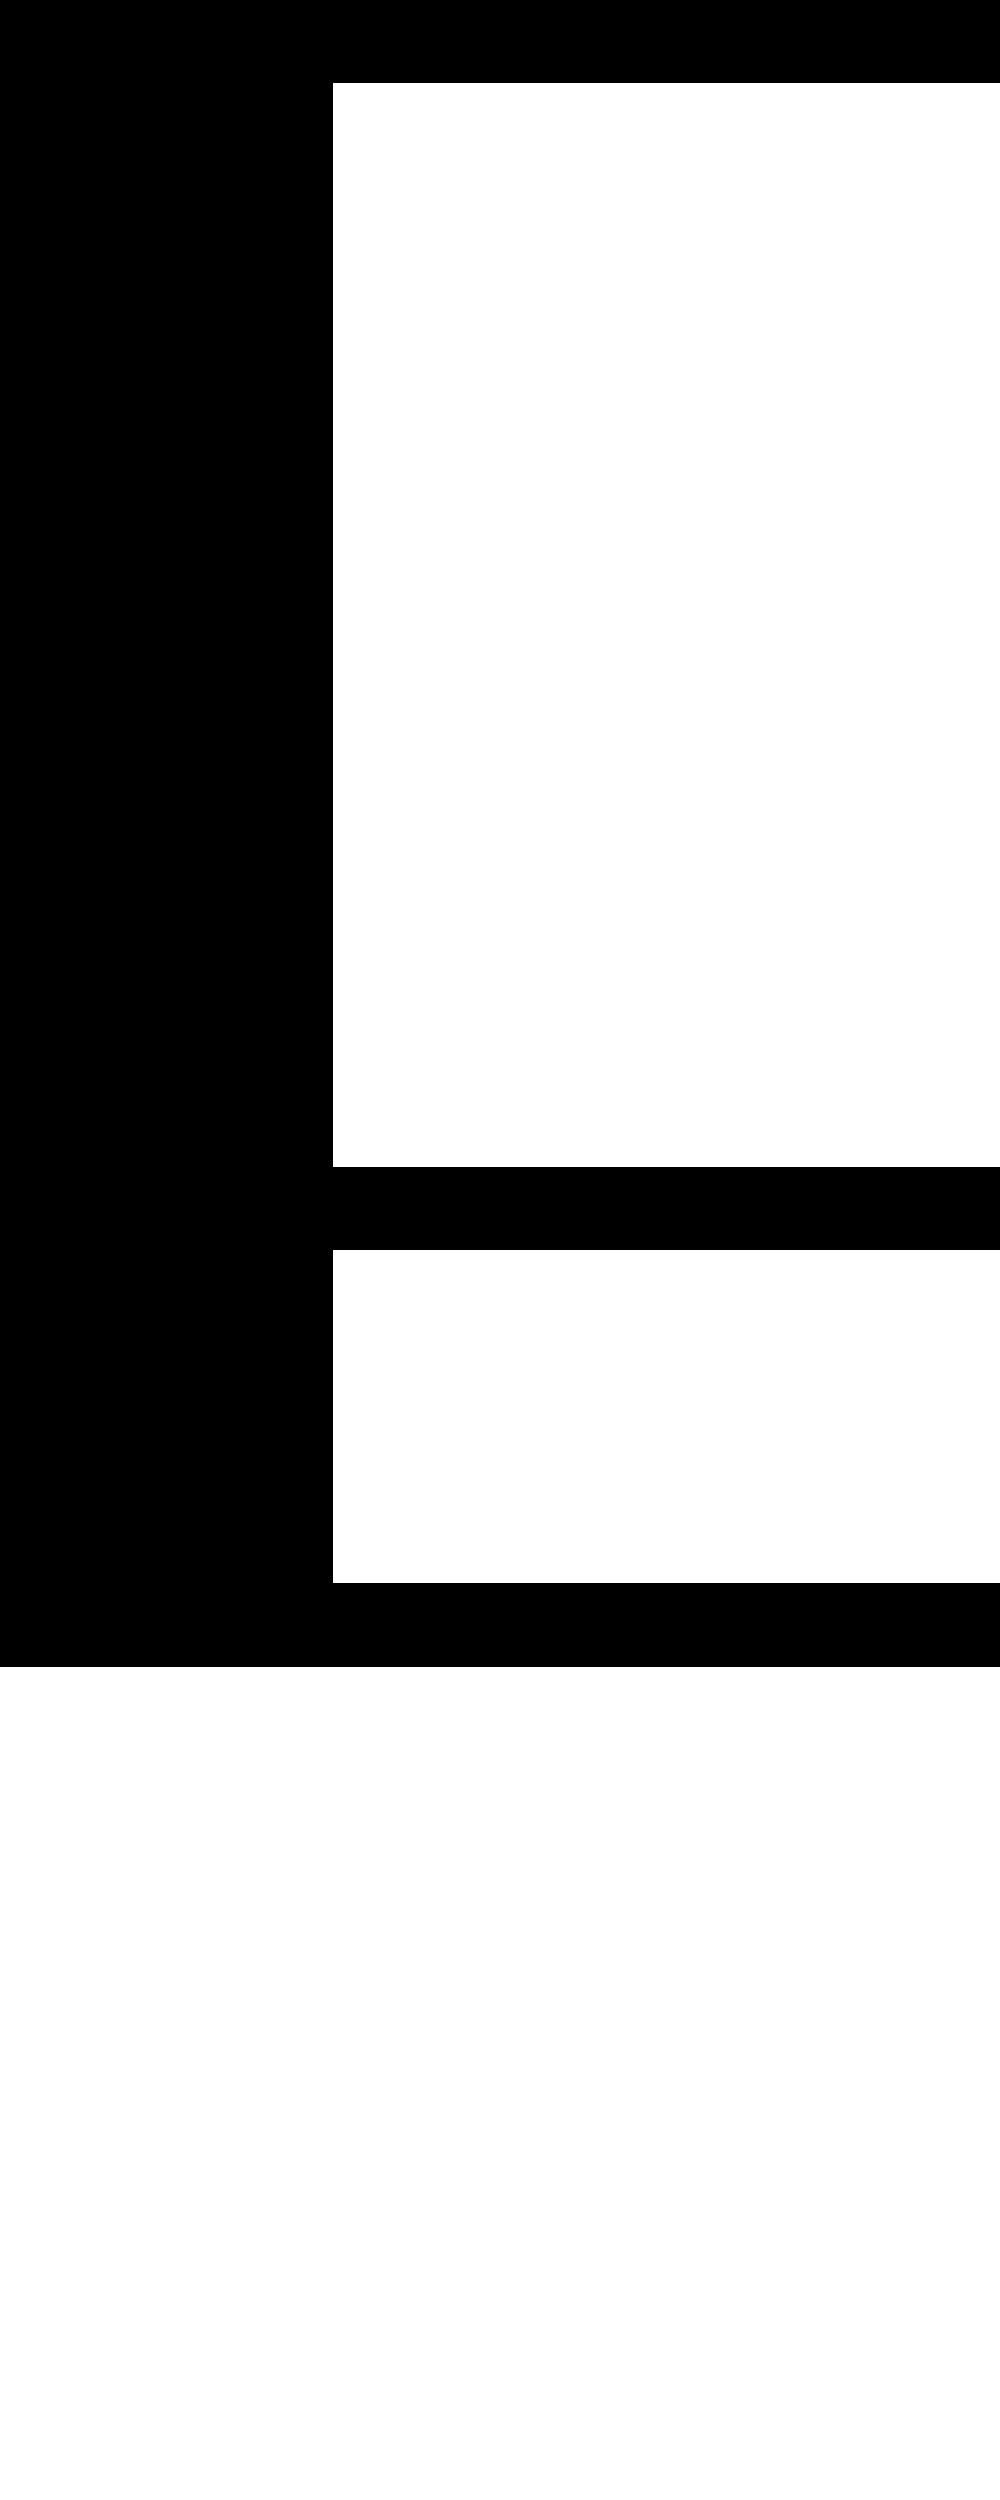
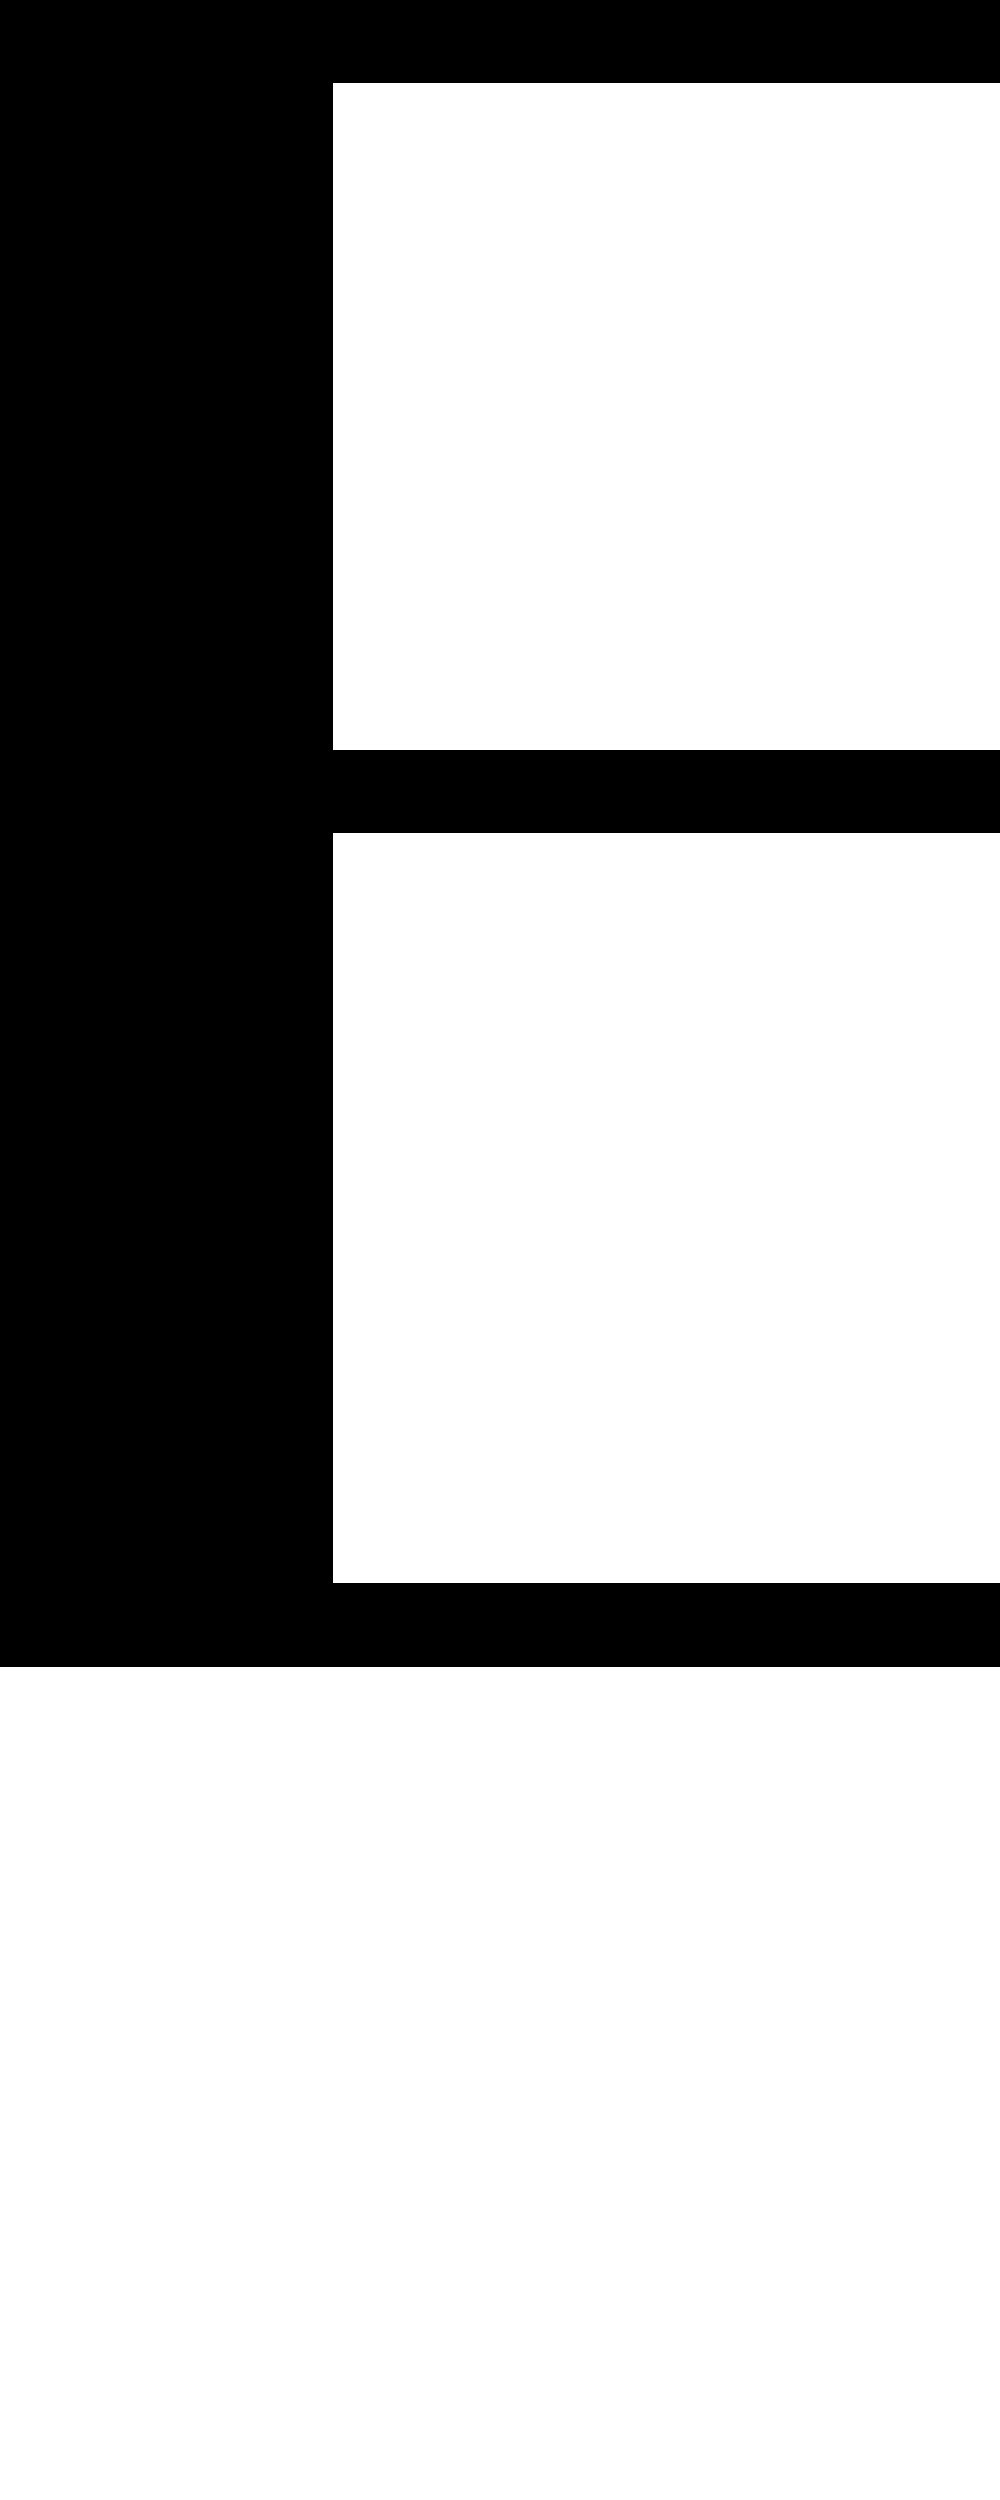
- <svg xmlns="http://www.w3.org/2000/svg" viewBox="0 0 12 30" width="12" height="30" shape-rendering="crispEdges">
+ <svg xmlns="http://www.w3.org/2000/svg" viewBox="0 0 12 30" width="12" height="30" shape-rendering="crispEdges" data-char="E" data-codepoint="U+0045">
  <g>
-     <polygon class="E" points="0,0 4,0 4,20 0,20" />
-     <polygon class="E" points="0,0 12,0 12,1 0,1" />
-     <polygon class="E" points="0,14 12,14 12,15 0,15" />
-     <polygon class="E" points="0,19 12,19 12,20 0,20" />
+     <polygon class="glyph glyph-u0045" points="0,0 12,0 12,1 0,1" />
+     <polygon class="glyph glyph-u0045" points="0,1 4,1 4,9 0,9" />
+     <polygon class="glyph glyph-u0045" points="0,9 12,9 12,10 0,10" />
+     <polygon class="glyph glyph-u0045" points="0,10 4,10 4,19 0,19" />
+     <polygon class="glyph glyph-u0045" points="0,19 12,19 12,20 0,20" />
  </g>
</svg>
